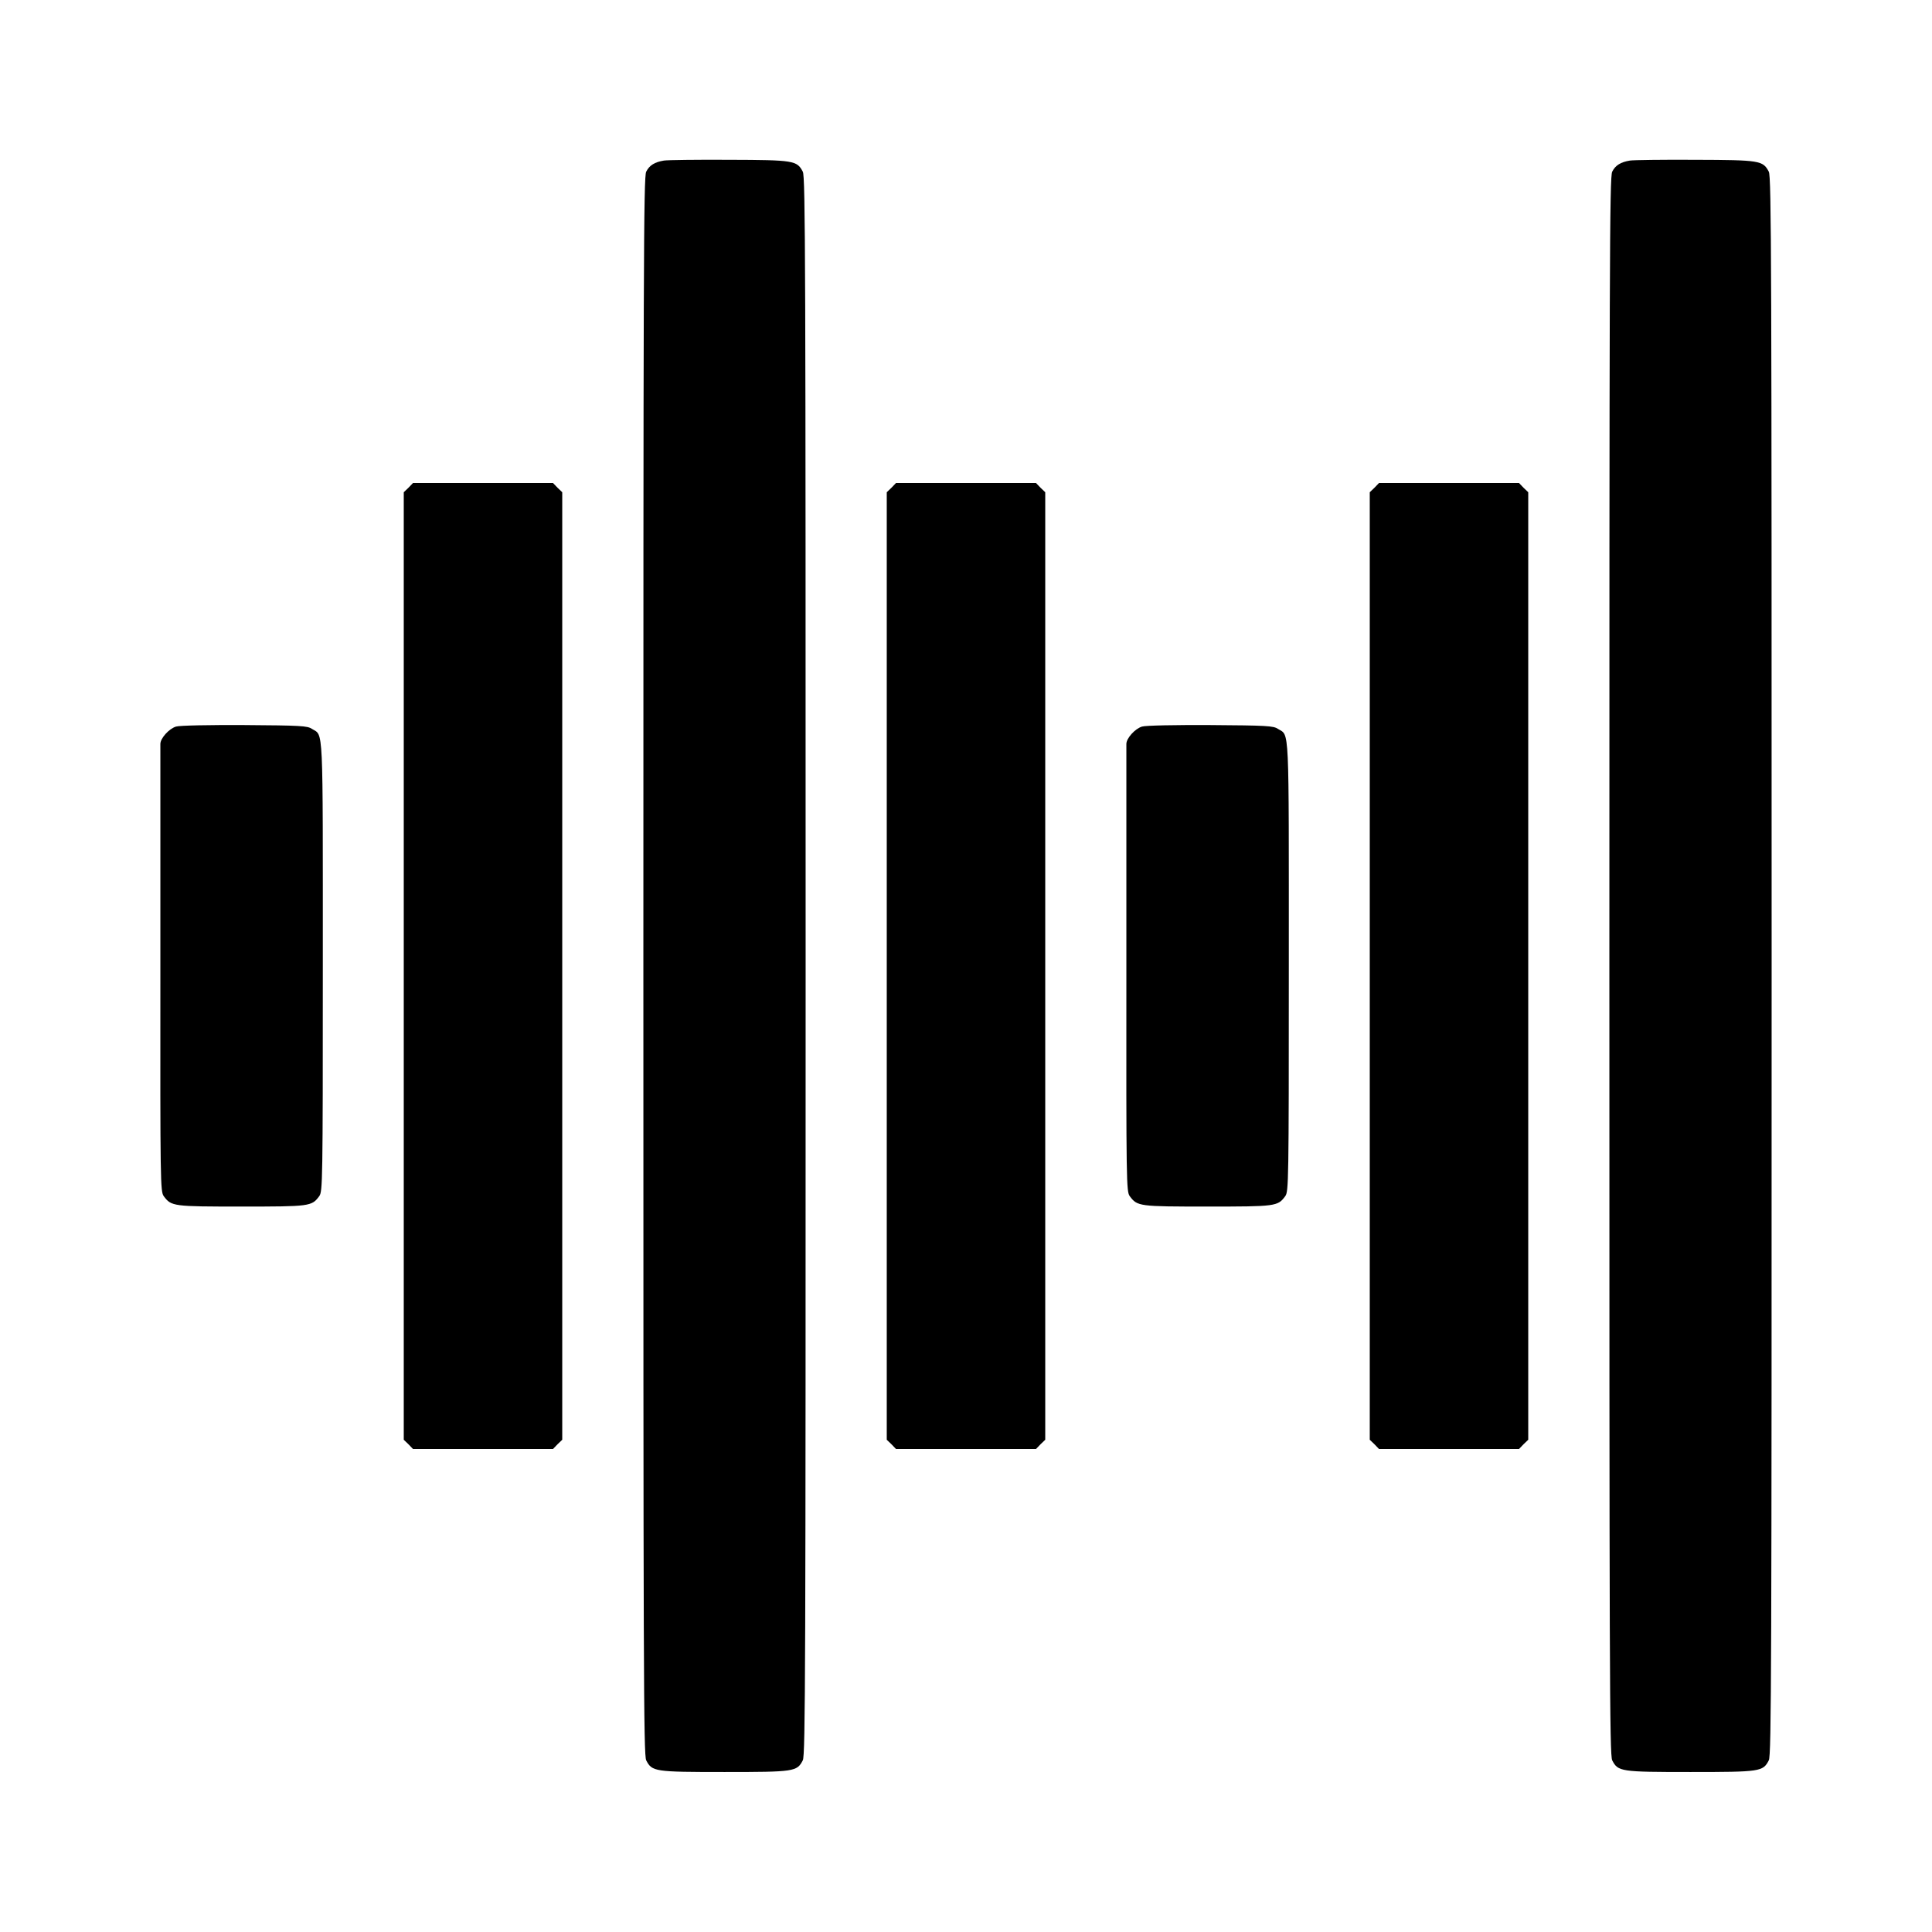
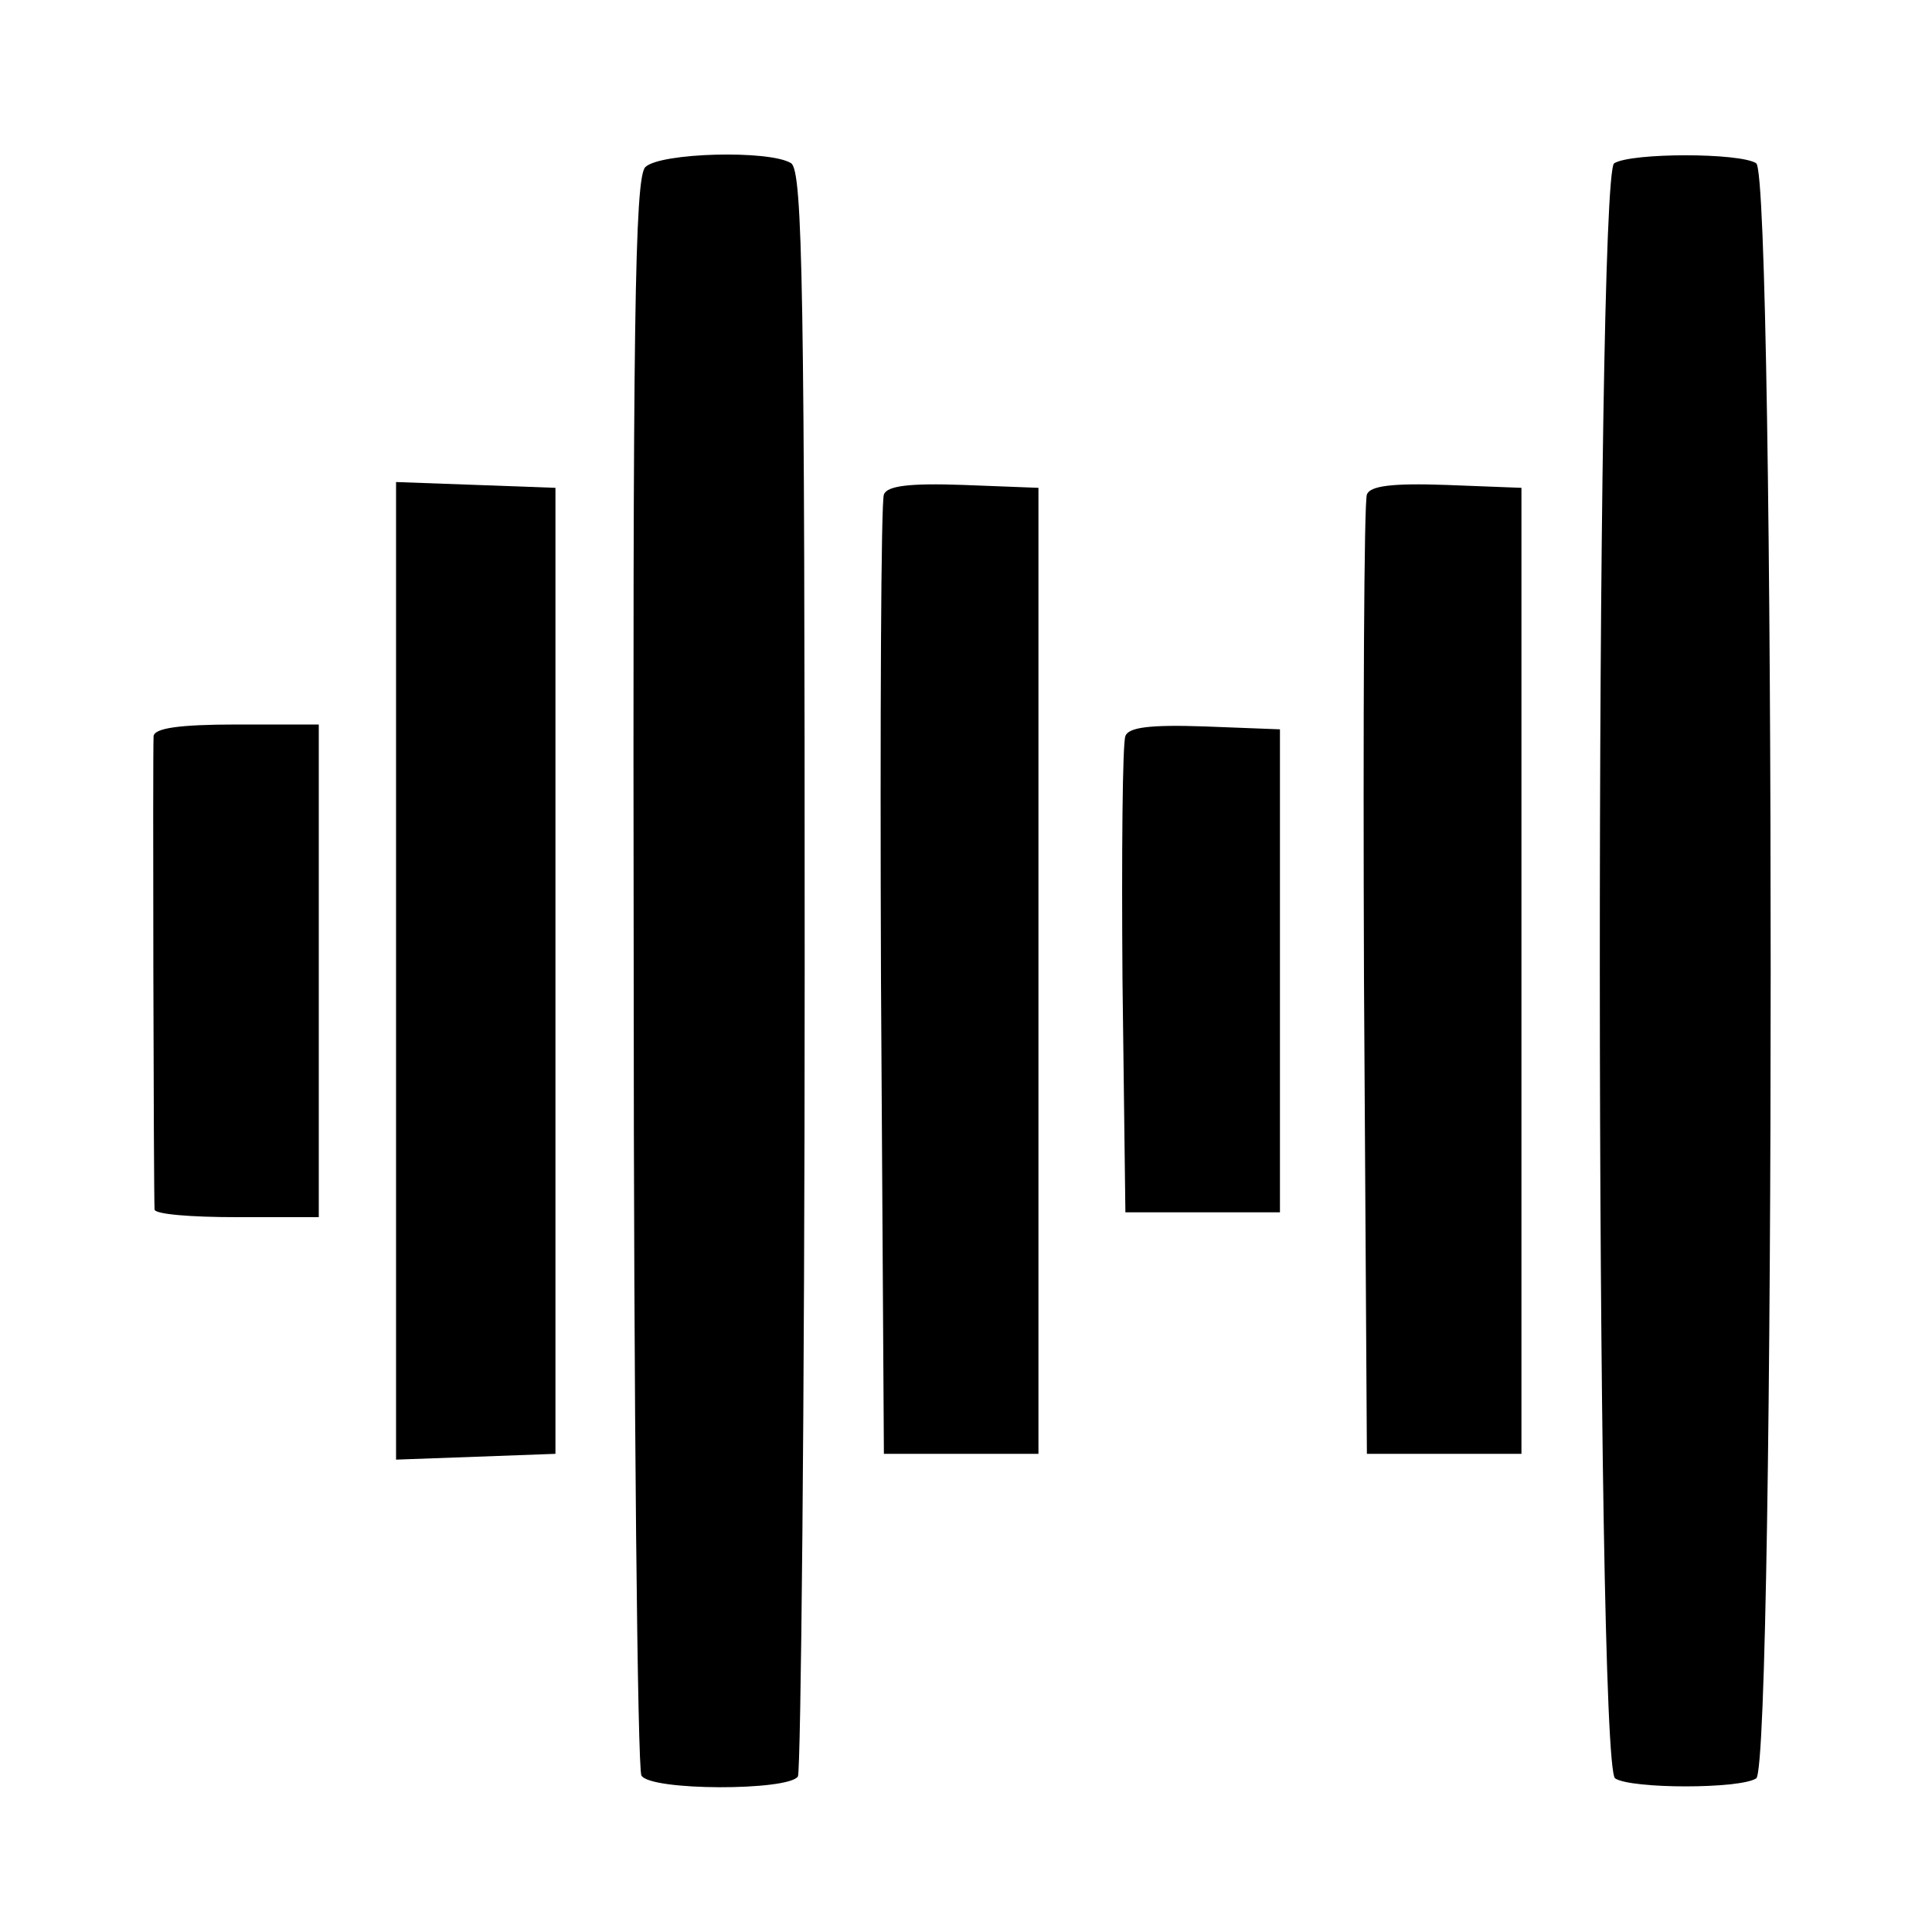
- <svg xmlns="http://www.w3.org/2000/svg" version="1.0" width="1024pt" height="1024pt" viewBox="0 0 1024 1024" preserveAspectRatio="xMidYMid meet">
-   <g transform="translate(0,1024) scale(0.1,-0.1)" fill="#000000" stroke="none">
-     <path d="M3519 9389 c-49 -8 -77 -25 -94 -59 -14 -26 -15 -489 -15 -4210 0 -3729 1 -4184 15 -4210 31 -60 44 -62 415 -62 371 0 384 2 415 62 14 26 15 481 15 4210 0 3729 -1 4184 -15 4210 -31 59 -46 62 -390 63 -172 1 -327 -1 -346 -4z" />
-     <path d="M8639 9389 c-49 -8 -77 -25 -94 -59 -14 -26 -15 -489 -15 -4210 0 -3729 1 -4184 15 -4210 31 -60 44 -62 415 -62 371 0 384 2 415 62 14 26 15 481 15 4210 0 3729 -1 4184 -15 4210 -31 59 -46 62 -390 63 -172 1 -327 -1 -346 -4z" />
-     <path d="M2165 7655 l-25 -24 0 -2511 0 -2511 25 -24 24 -25 371 0 371 0 24 25 25 24 0 2511 0 2511 -25 24 -24 25 -371 0 -371 0 -24 -25z" />
-     <path d="M4725 7655 l-25 -24 0 -2511 0 -2511 25 -24 24 -25 371 0 371 0 24 25 25 24 0 2511 0 2511 -25 24 -24 25 -371 0 -371 0 -24 -25z" />
-     <path d="M7285 7655 l-25 -24 0 -2511 0 -2511 25 -24 24 -25 371 0 371 0 24 25 25 24 0 2511 0 2511 -25 24 -24 25 -371 0 -371 0 -24 -25z" />
-     <path d="M933 6389 c-37 -11 -83 -62 -83 -92 0 -12 0 -551 0 -1197 -1 -1132 0 -1175 18 -1200 40 -54 49 -55 412 -55 363 0 372 1 412 55 18 25 19 68 19 1219 0 1308 4 1218 -58 1258 -24 16 -61 18 -358 20 -183 1 -344 -2 -362 -8z" />
-     <path d="M6053 6389 c-37 -11 -83 -62 -83 -92 0 -12 0 -551 0 -1197 -1 -1132 0 -1175 18 -1200 40 -54 49 -55 412 -55 363 0 372 1 412 55 18 25 19 68 19 1219 0 1308 4 1218 -58 1258 -24 16 -61 18 -358 20 -183 1 -344 -2 -362 -8z" />
+ <svg xmlns="http://www.w3.org/2000/svg" version="1.0" width="200pt" height="200pt" viewBox="0 0 200 200" preserveAspectRatio="xMidYMid meet">
+   <g transform="translate(0,200) scale(0.1,-0.1)" fill="#000000" stroke="none">
+     <path d="M668 1827 c-11 -11 -13 -166 -12 -834 0 -451 4 -825 8 -831 9 -16 152 -16 162 -1 3 6 7 382 7 836 0 699 -2 826 -14 834 -22 14 -136 11 -151 -4z" />
+     <path d="M1671 1831 c-20 -13 -20 -1659 1 -1672 17 -11 129 -11 146 0 20 12 20 1660 0 1672 -17 11 -129 11 -147 0z" />
+     <path d="M410 995 l0 -506 83 3 82 3 0 500 0 500 -82 3 -83 3 0 -506z" />
+     <path d="M915 1488 c-3 -7 -4 -233 -3 -503 l3 -490 80 0 80 0 0 500 0 500 -78 3 c-56 2 -79 -1 -82 -10z" />
+     <path d="M1415 1488 c-3 -7 -4 -233 -3 -503 l3 -490 80 0 80 0 0 500 0 500 -78 3 c-56 2 -79 -1 -82 -10z" />
+     <path d="M159 1238 c-1 -13 0 -475 1 -490 0 -5 38 -8 85 -8 l85 0 0 255 0 255 -85 0 c-61 0 -85 -4 -86 -12z" />
+     <path d="M1165 1238 c-3 -7 -4 -121 -3 -253 l3 -240 80 0 80 0 0 250 0 250 -78 3 c-57 2 -79 -1 -82 -10z" />
  </g>
</svg>
